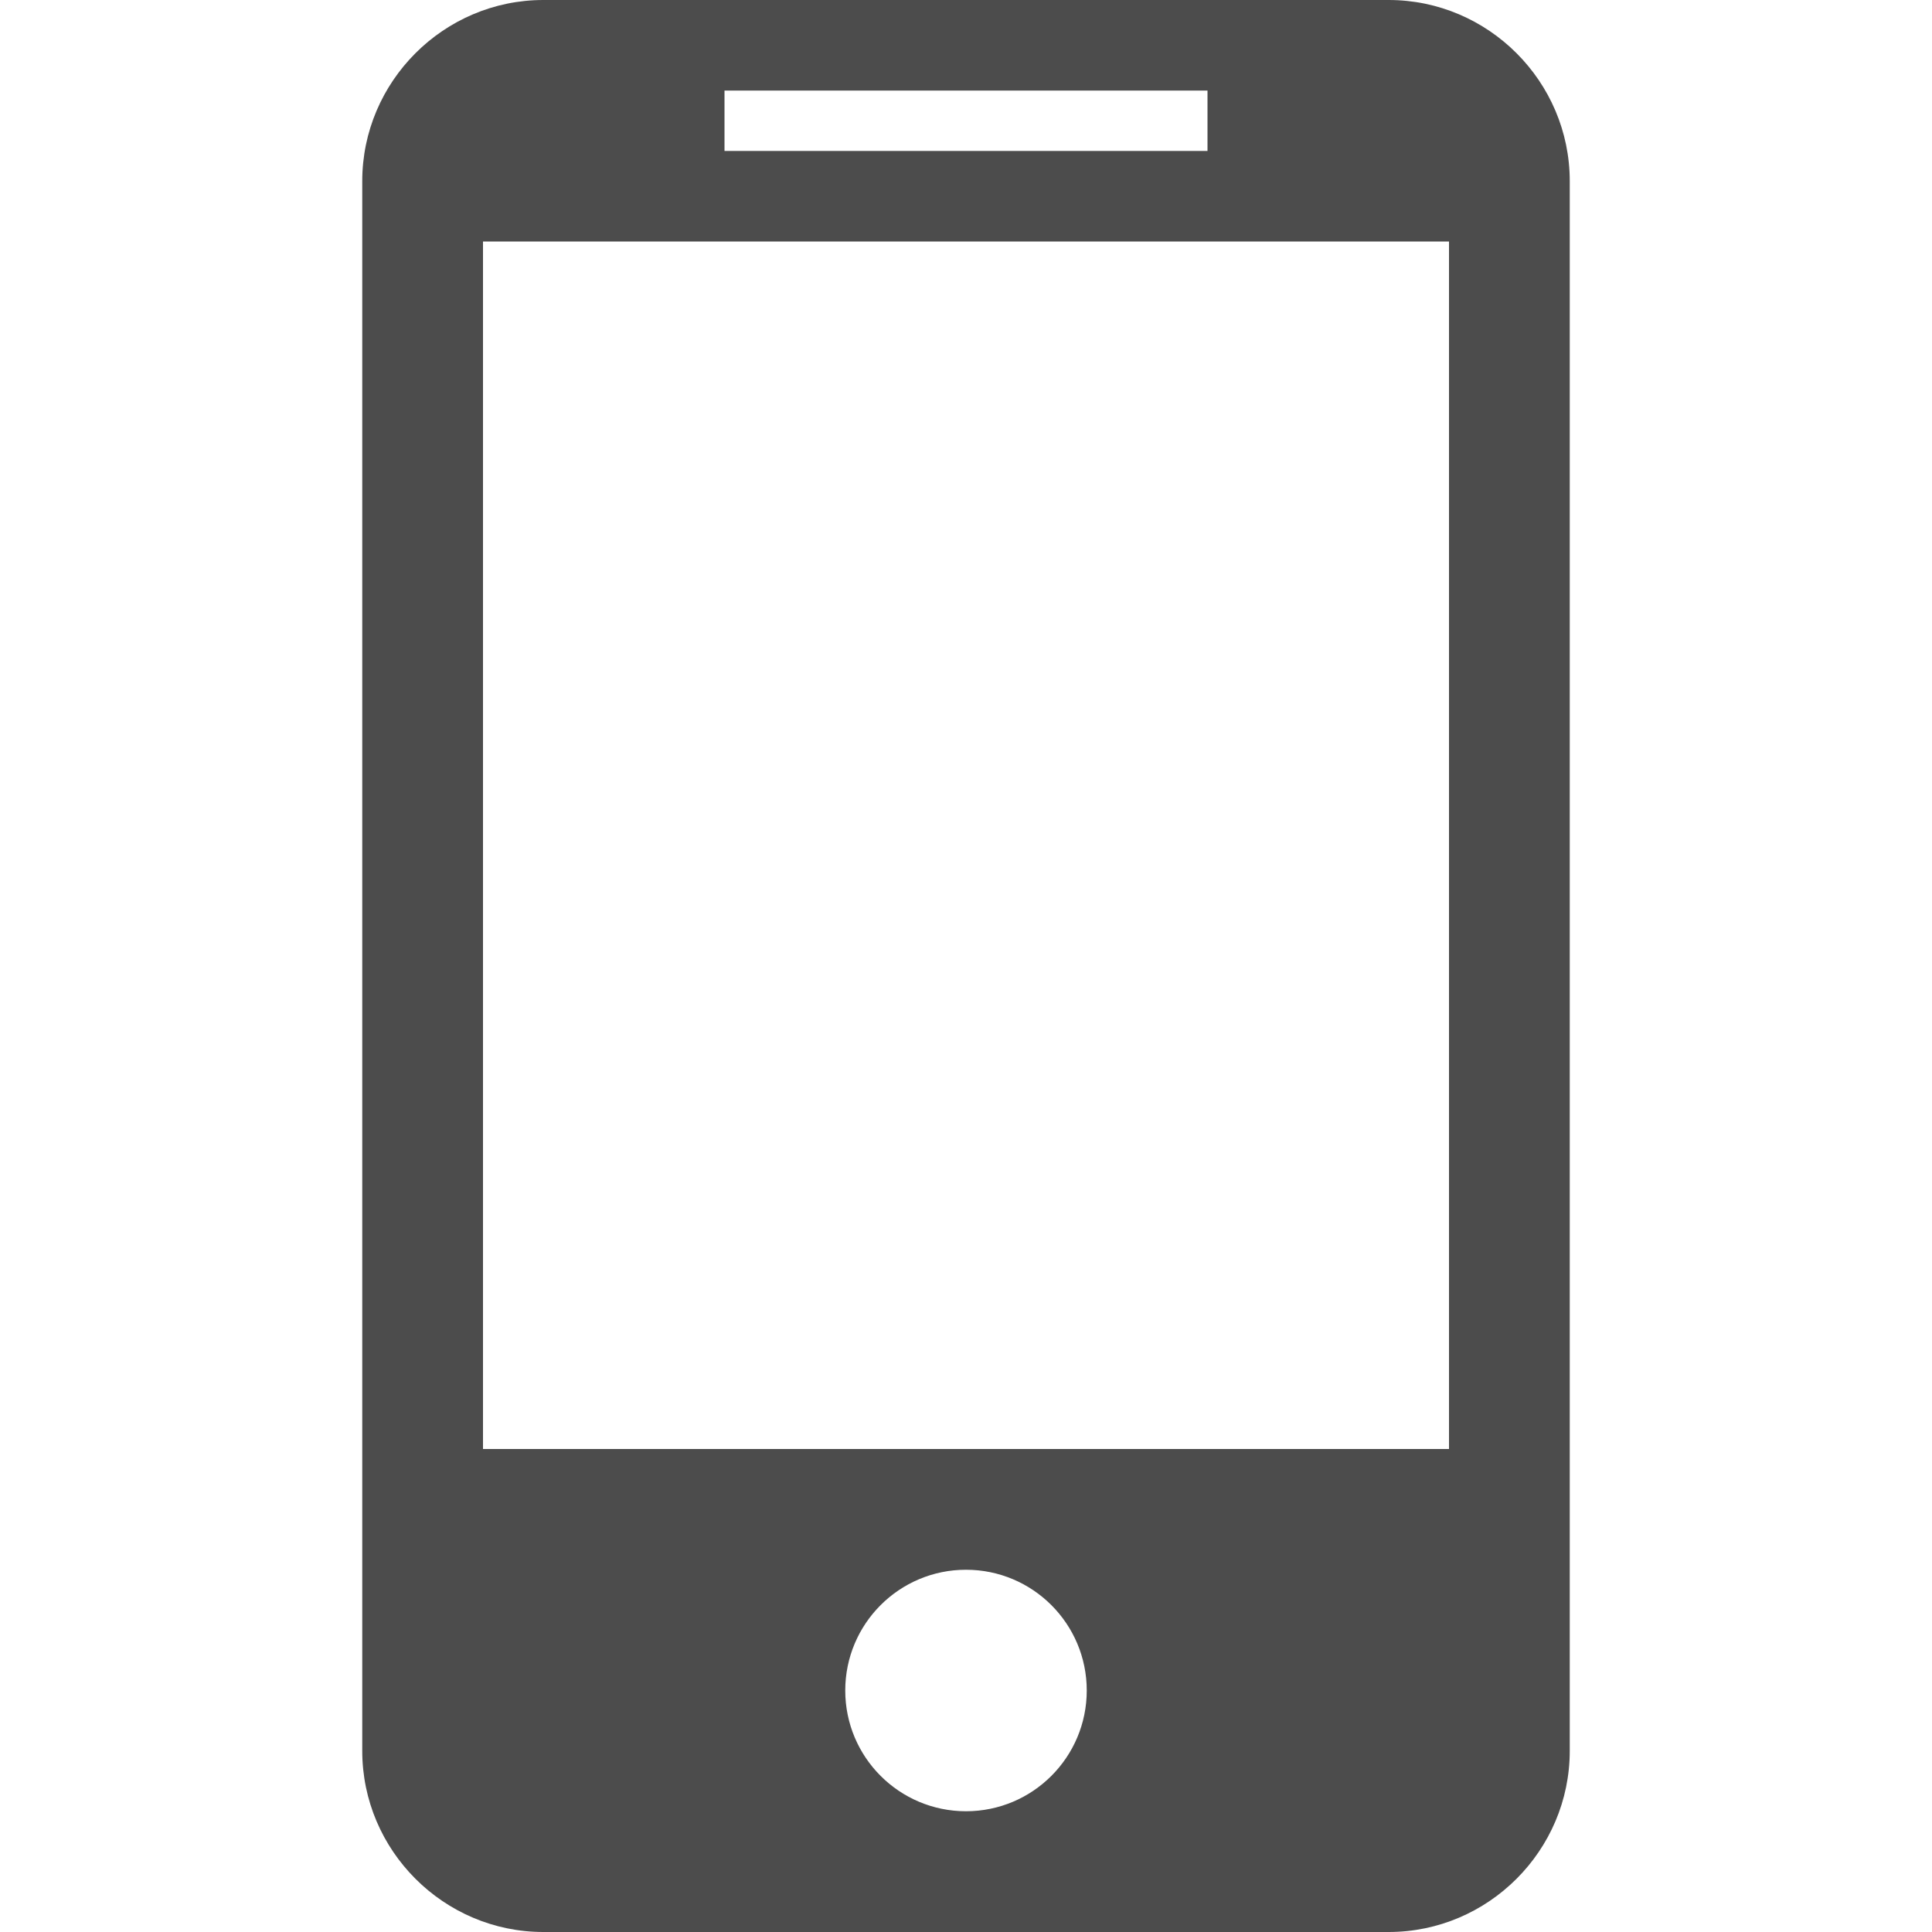
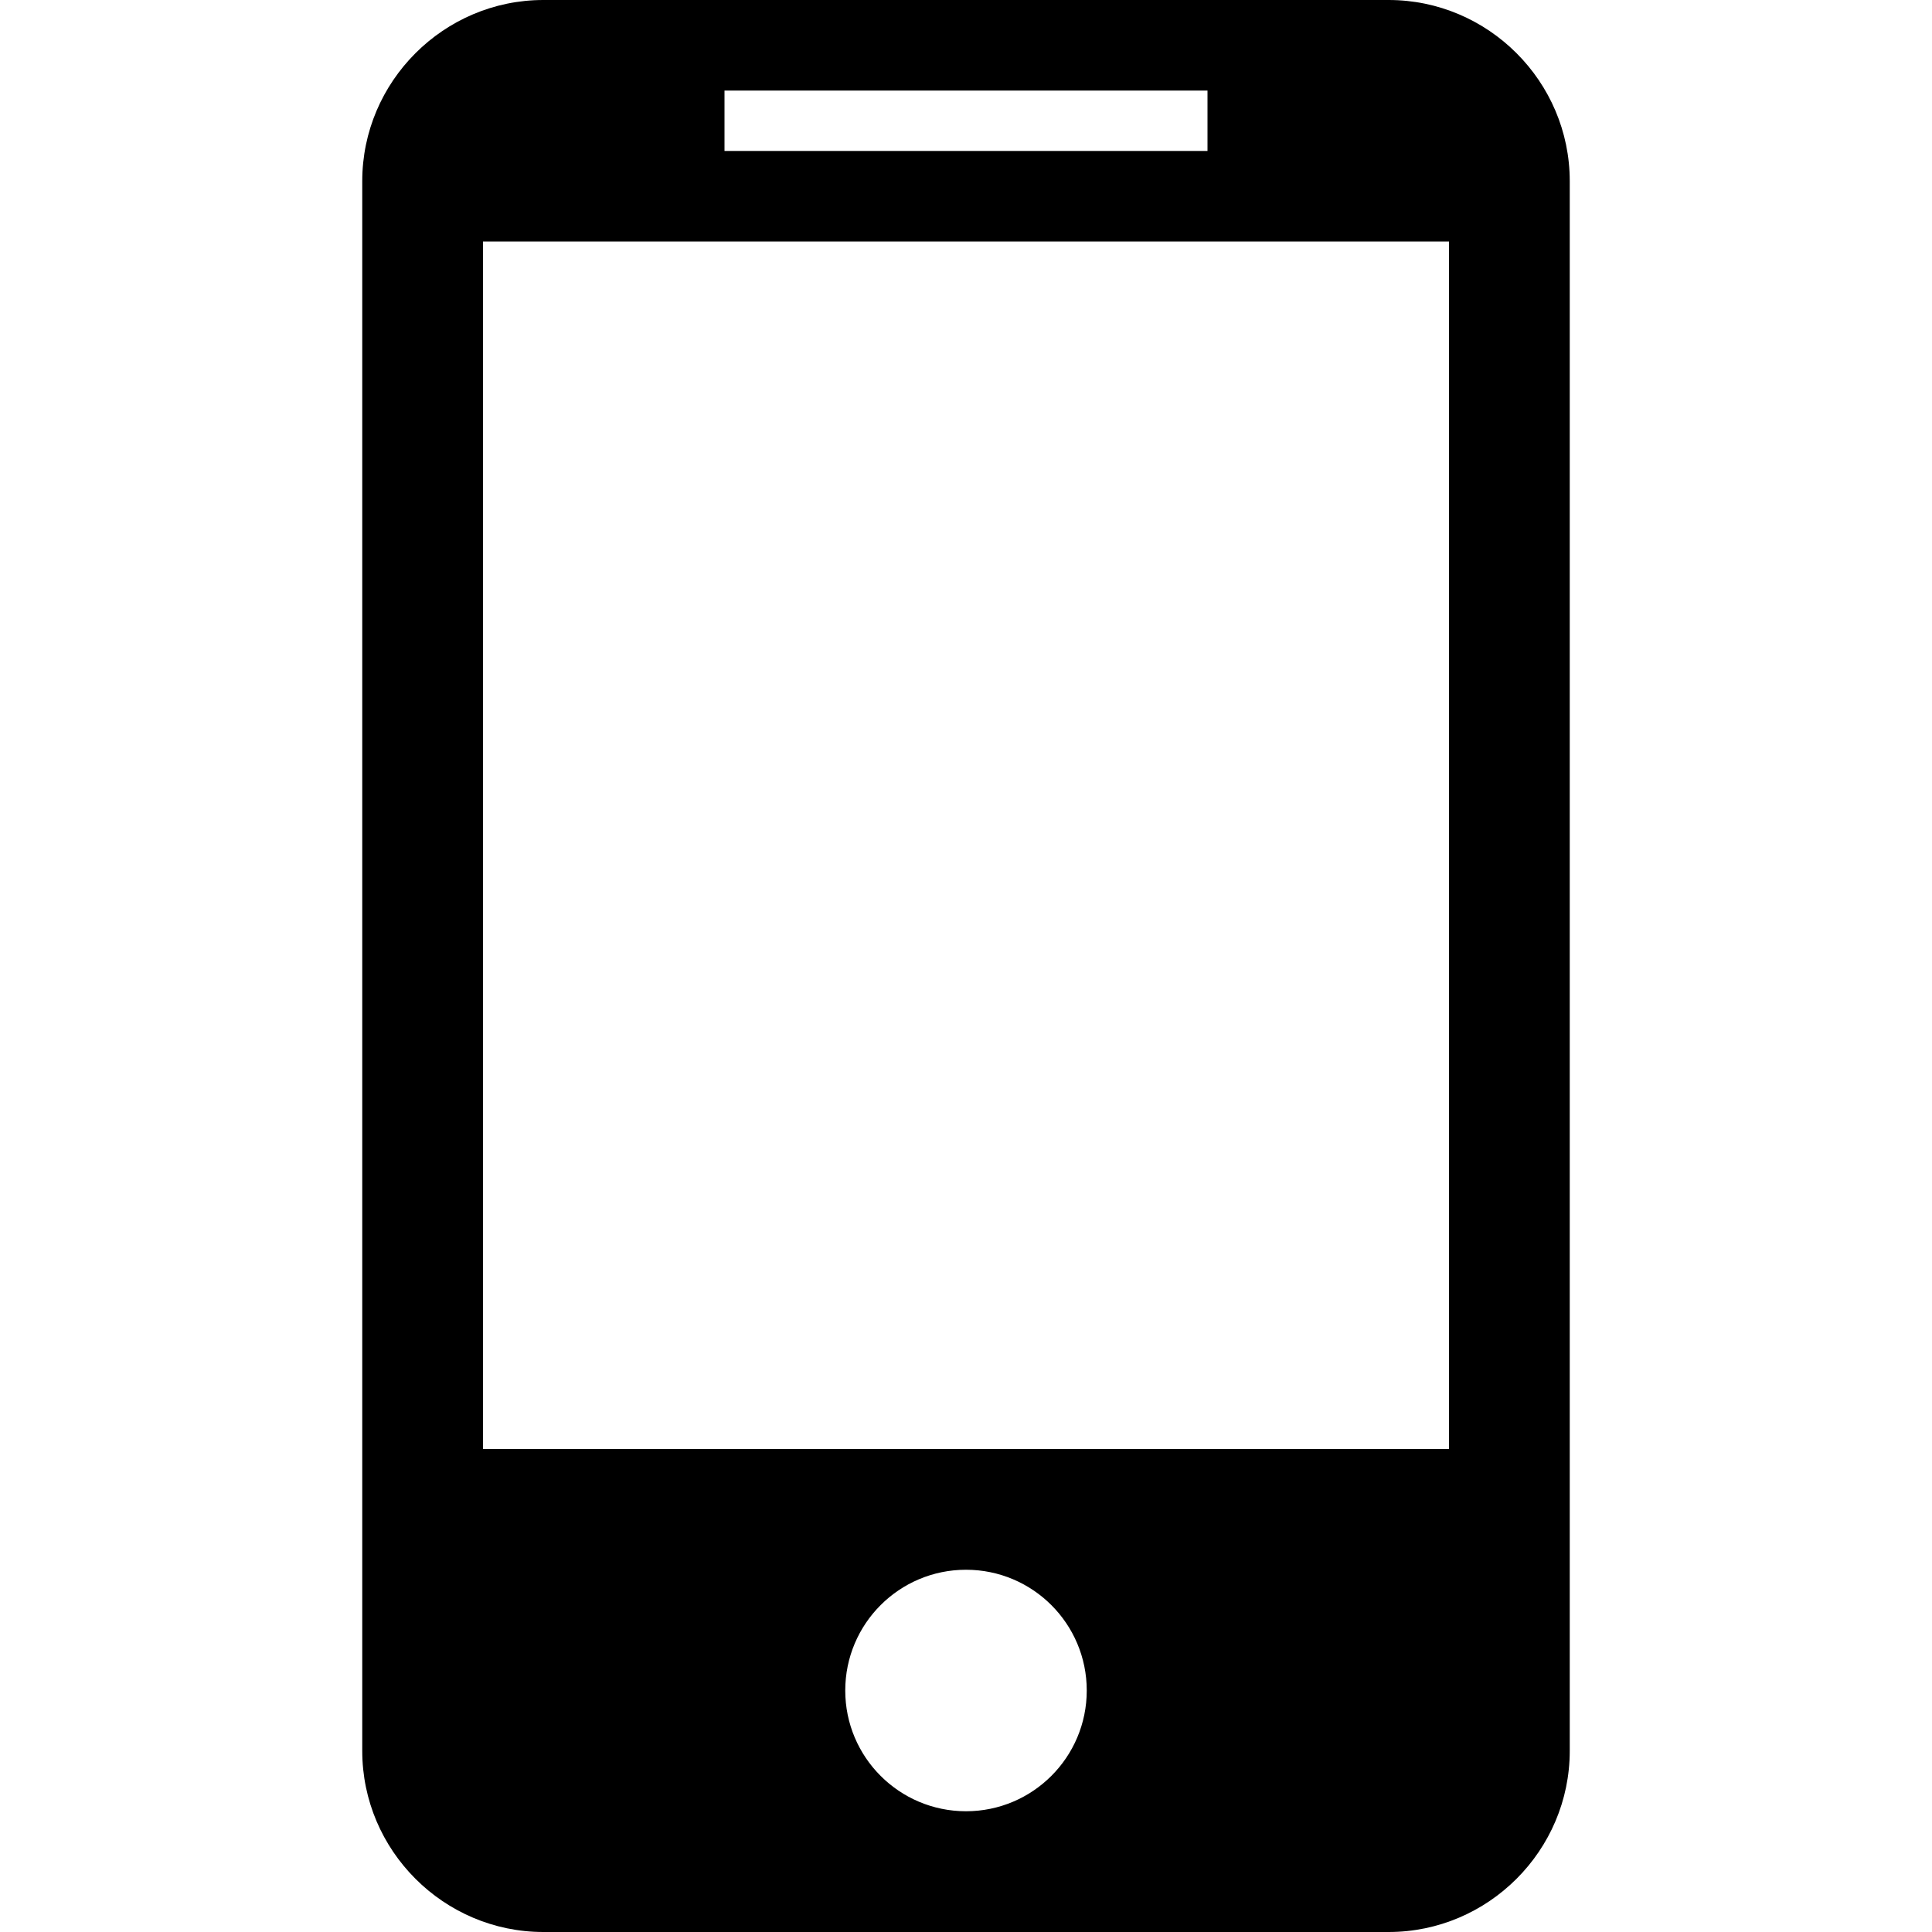
- <svg xmlns="http://www.w3.org/2000/svg" fill="#4c4c4c" viewBox="0 0 512 512">
+ <svg xmlns="http://www.w3.org/2000/svg" fill="#000000" viewBox="0 0 512 512">
  <path d="m368,0h-224c-26.4,0-48,21.6-48,48v416c0,26.4 21.6,48 48,48h224c26.4,0 48-21.6 48-48v-416c0-26.4-21.6-48-48-48zm-176,24h128v16h-128v-16zm64,456c-17.673,0-32-14.327-32-32s14.327-32 32-32 32,14.327 32,32-14.327,32-32,32zm128-96h-256v-320h256v320z" />
</svg>
